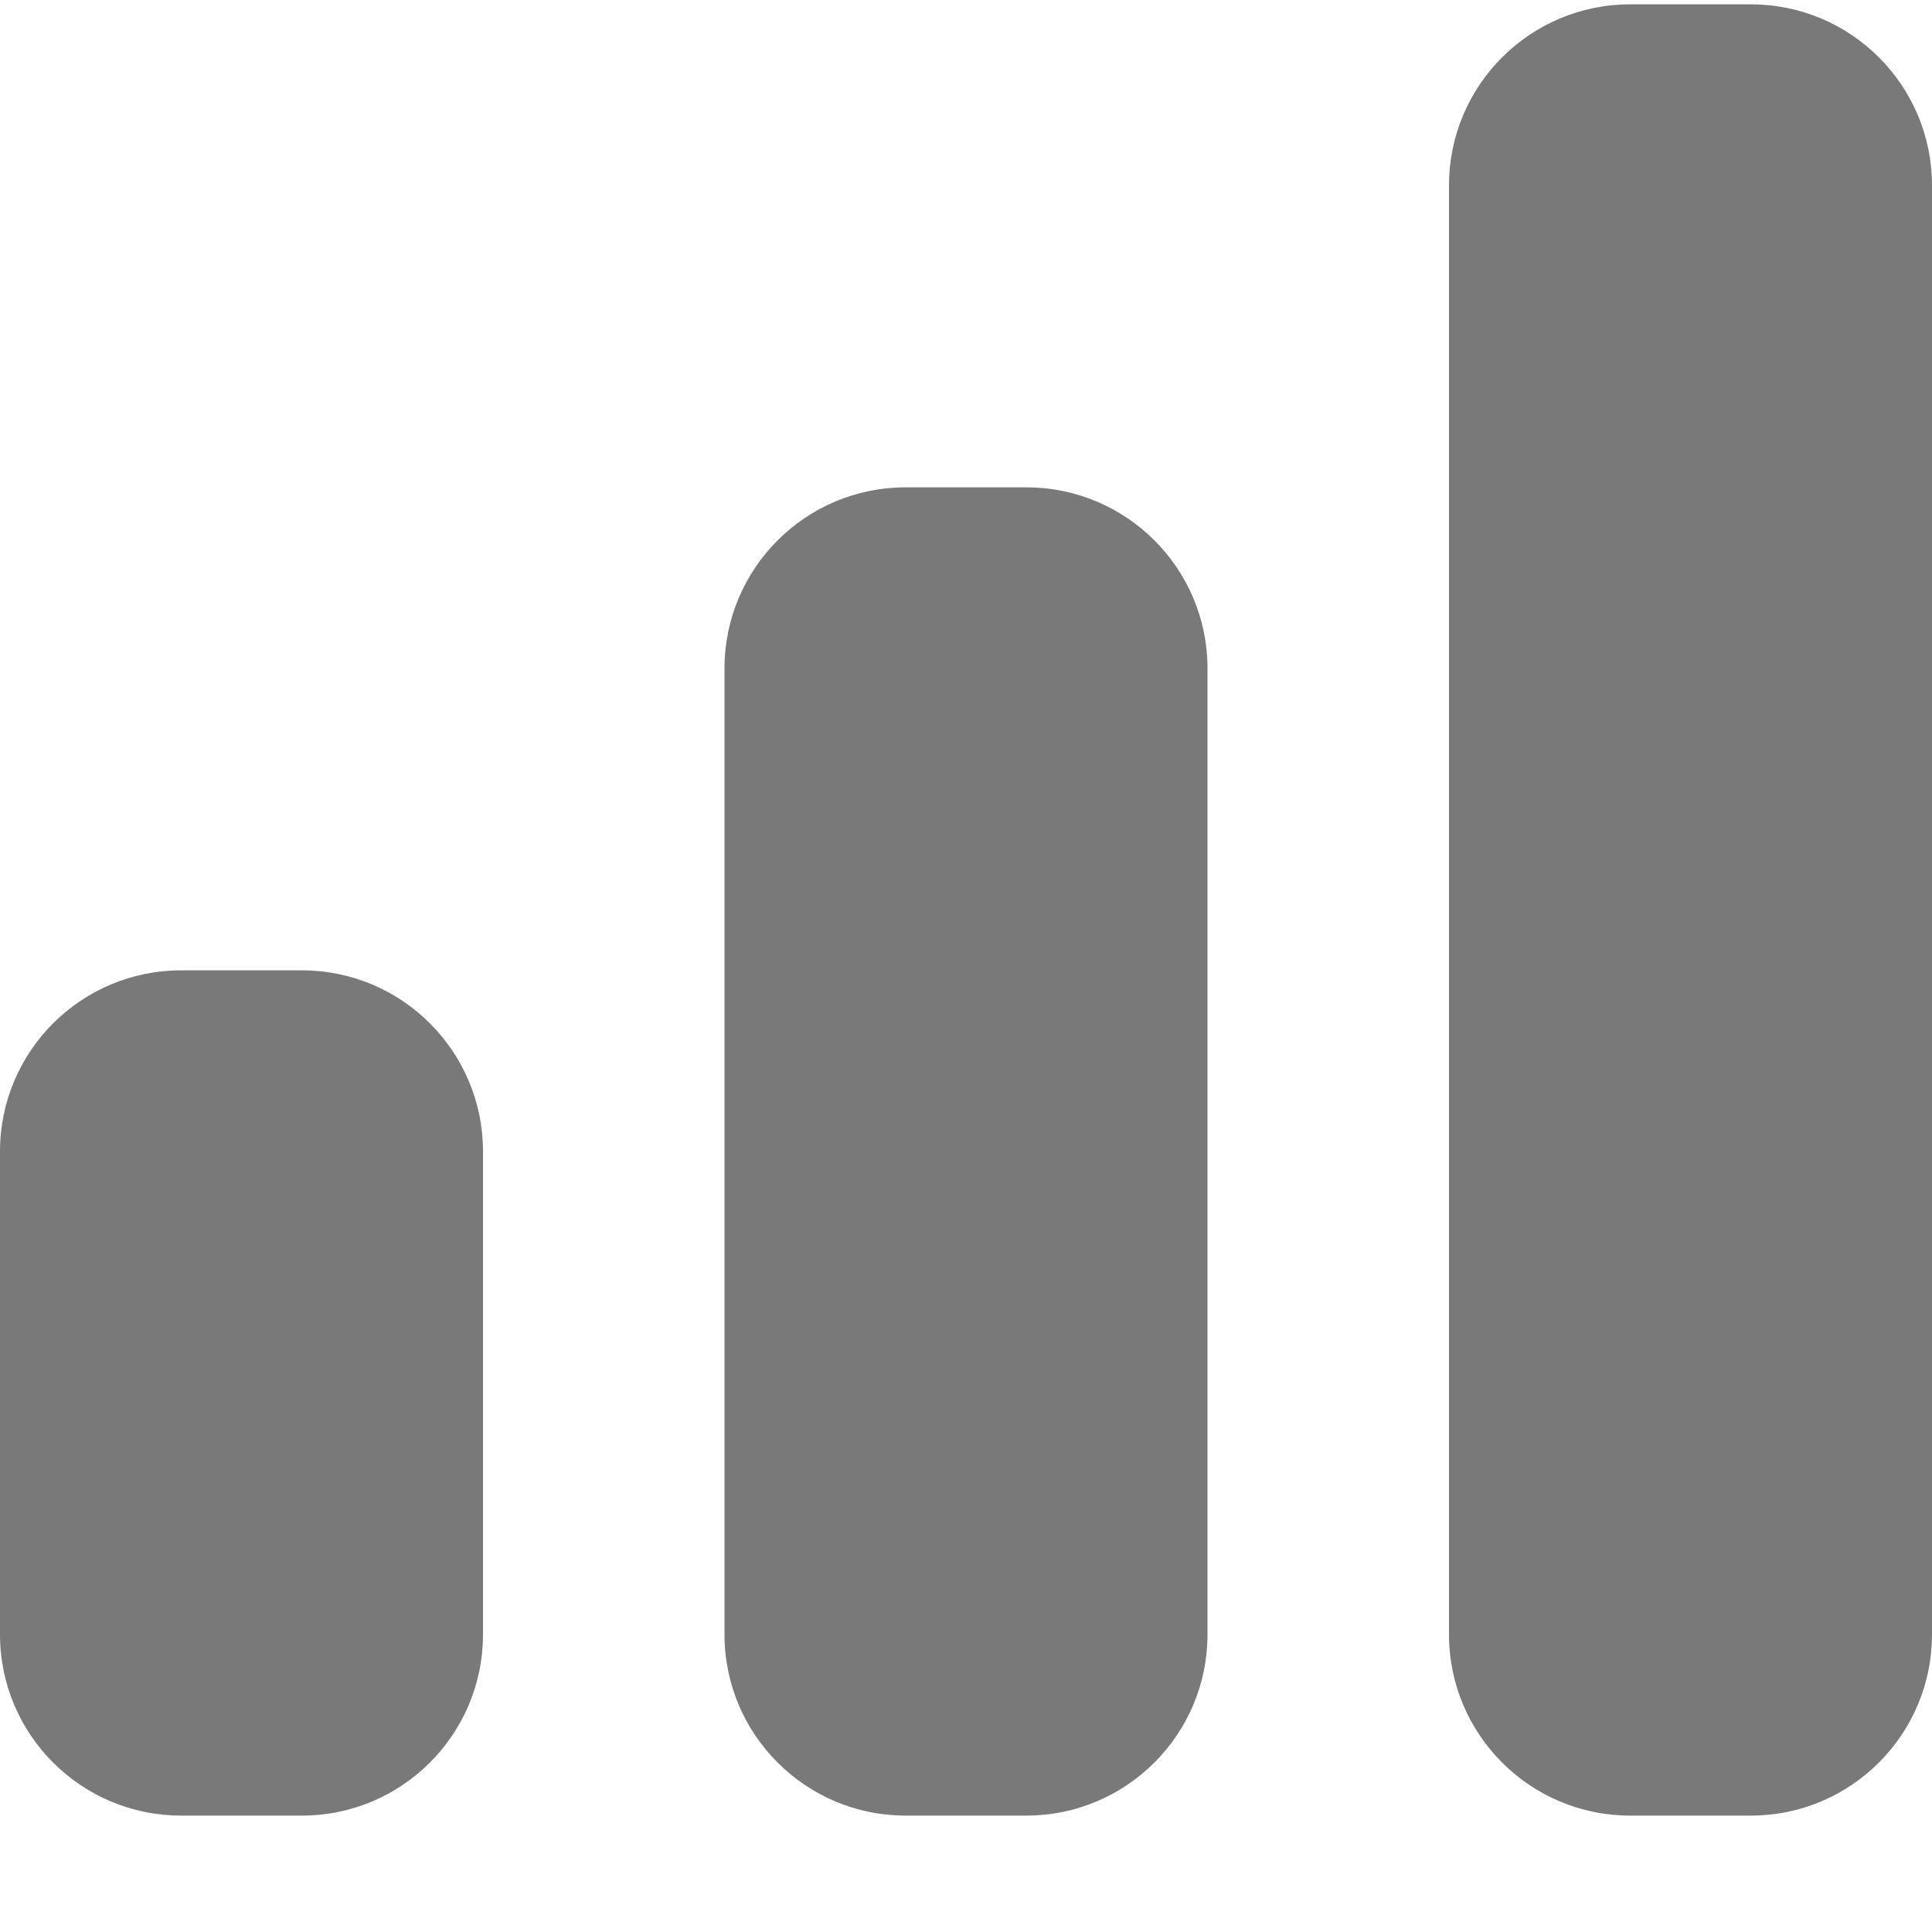
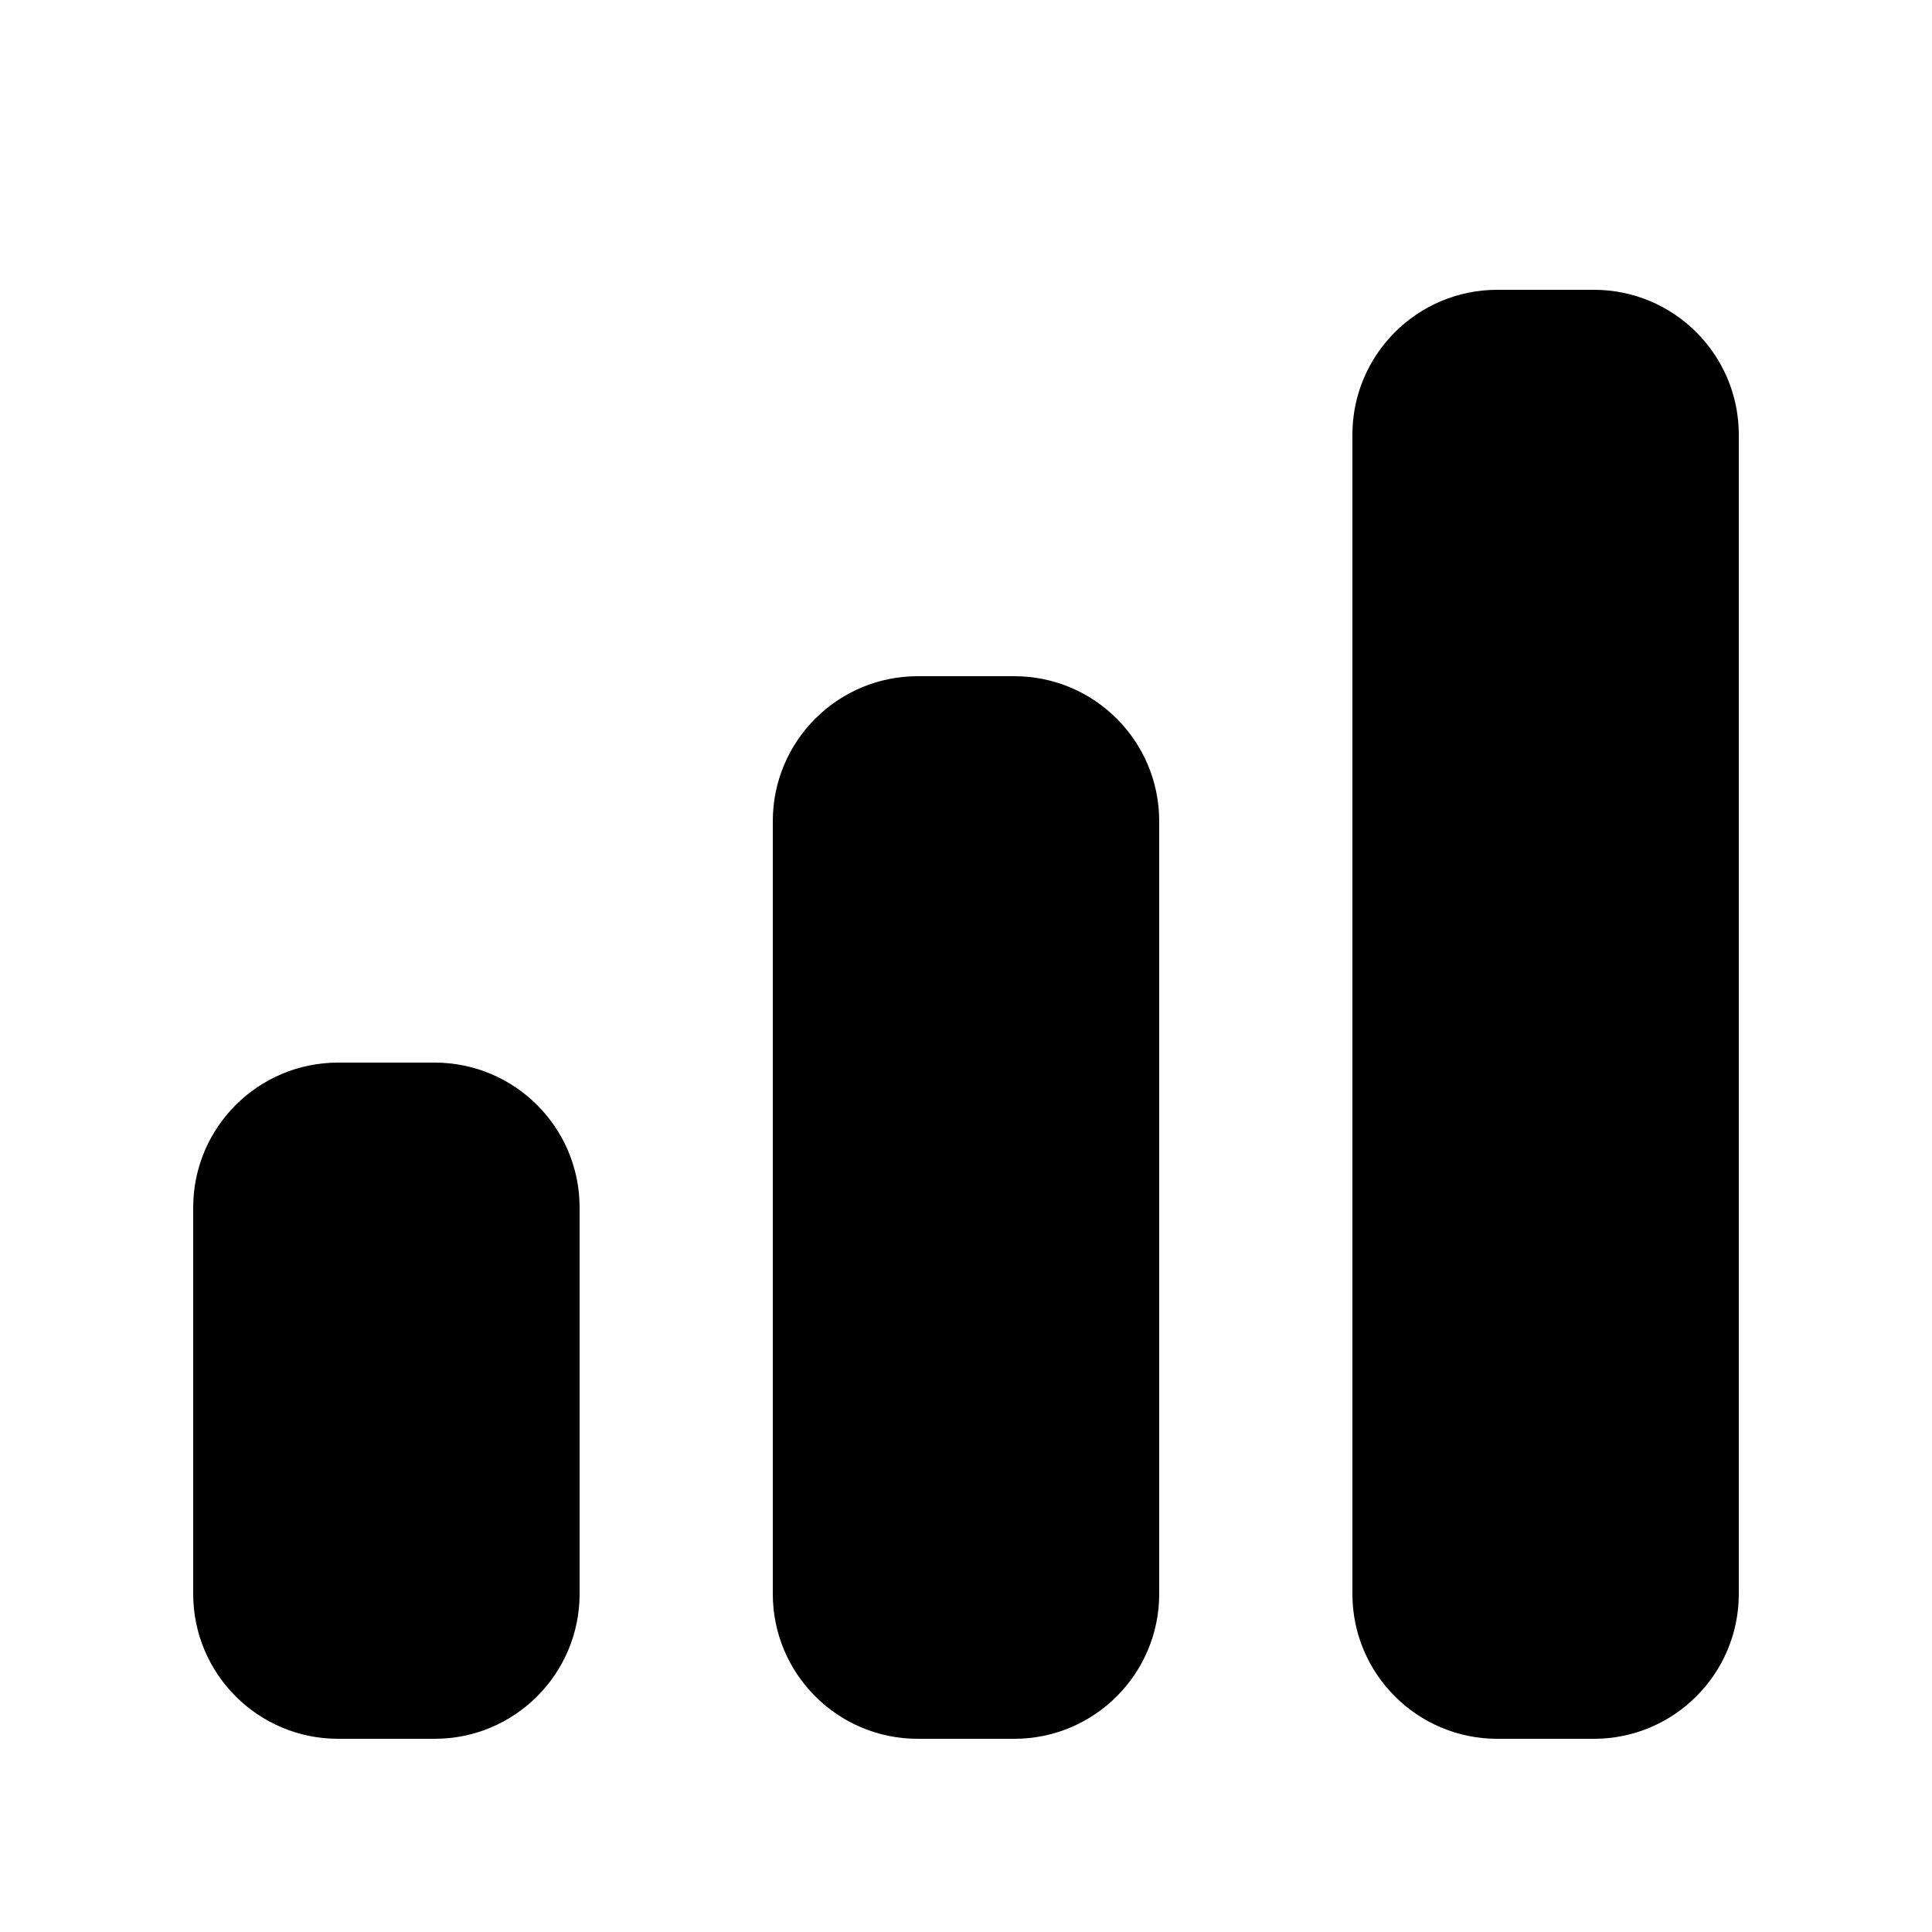
- <svg xmlns="http://www.w3.org/2000/svg" width="16" height="16" viewBox="0 0 16 16" fill="#000">
-   <path d="M13.5 0.036C12.672 0.036 12 0.707 12 1.536V13.536C12 14.364 12.672 15.036 13.5 15.036H14.5C15.328 15.036 16 14.364 16 13.536V1.536C16 0.707 15.328 0.036 14.5 0.036H13.5Z" fill="#797979" />
-   <path d="M6 5.536C6 4.707 6.672 4.036 7.5 4.036H8.5C9.328 4.036 10 4.707 10 5.536V13.536C10 14.364 9.328 15.036 8.5 15.036H7.5C6.672 15.036 6 14.364 6 13.536V5.536Z" fill="#797979" />
-   <path d="M0 9.536C0 8.707 0.672 8.036 1.5 8.036H2.5C3.328 8.036 4 8.707 4 9.536V13.536C4 14.364 3.328 15.036 2.5 15.036H1.5C0.672 15.036 0 14.364 0 13.536V9.536Z" fill="#797979" />
+ <svg xmlns="http://www.w3.org/2000/svg" width="20" height="20" viewBox="0 0 20 20" fill="none">
+   <path d="M15.5 3C14.672 3 14 3.672 14 4.5V16.5C14 17.328 14.672 18 15.5 18H16.5C17.328 18 18 17.328 18 16.5V4.5C18 3.672 17.328 3 16.5 3H15.5Z" fill="black" />
+   <path d="M8 8.5C8 7.672 8.672 7 9.5 7H10.5C11.328 7 12 7.672 12 8.5V16.5C12 17.328 11.328 18 10.5 18H9.5C8.672 18 8 17.328 8 16.5V8.5Z" fill="black" />
+   <path d="M2 12.5C2 11.672 2.672 11 3.5 11H4.5C5.328 11 6 11.672 6 12.5V16.5C6 17.328 5.328 18 4.5 18H3.5C2.672 18 2 17.328 2 16.5V12.5Z" fill="black" />
</svg>
